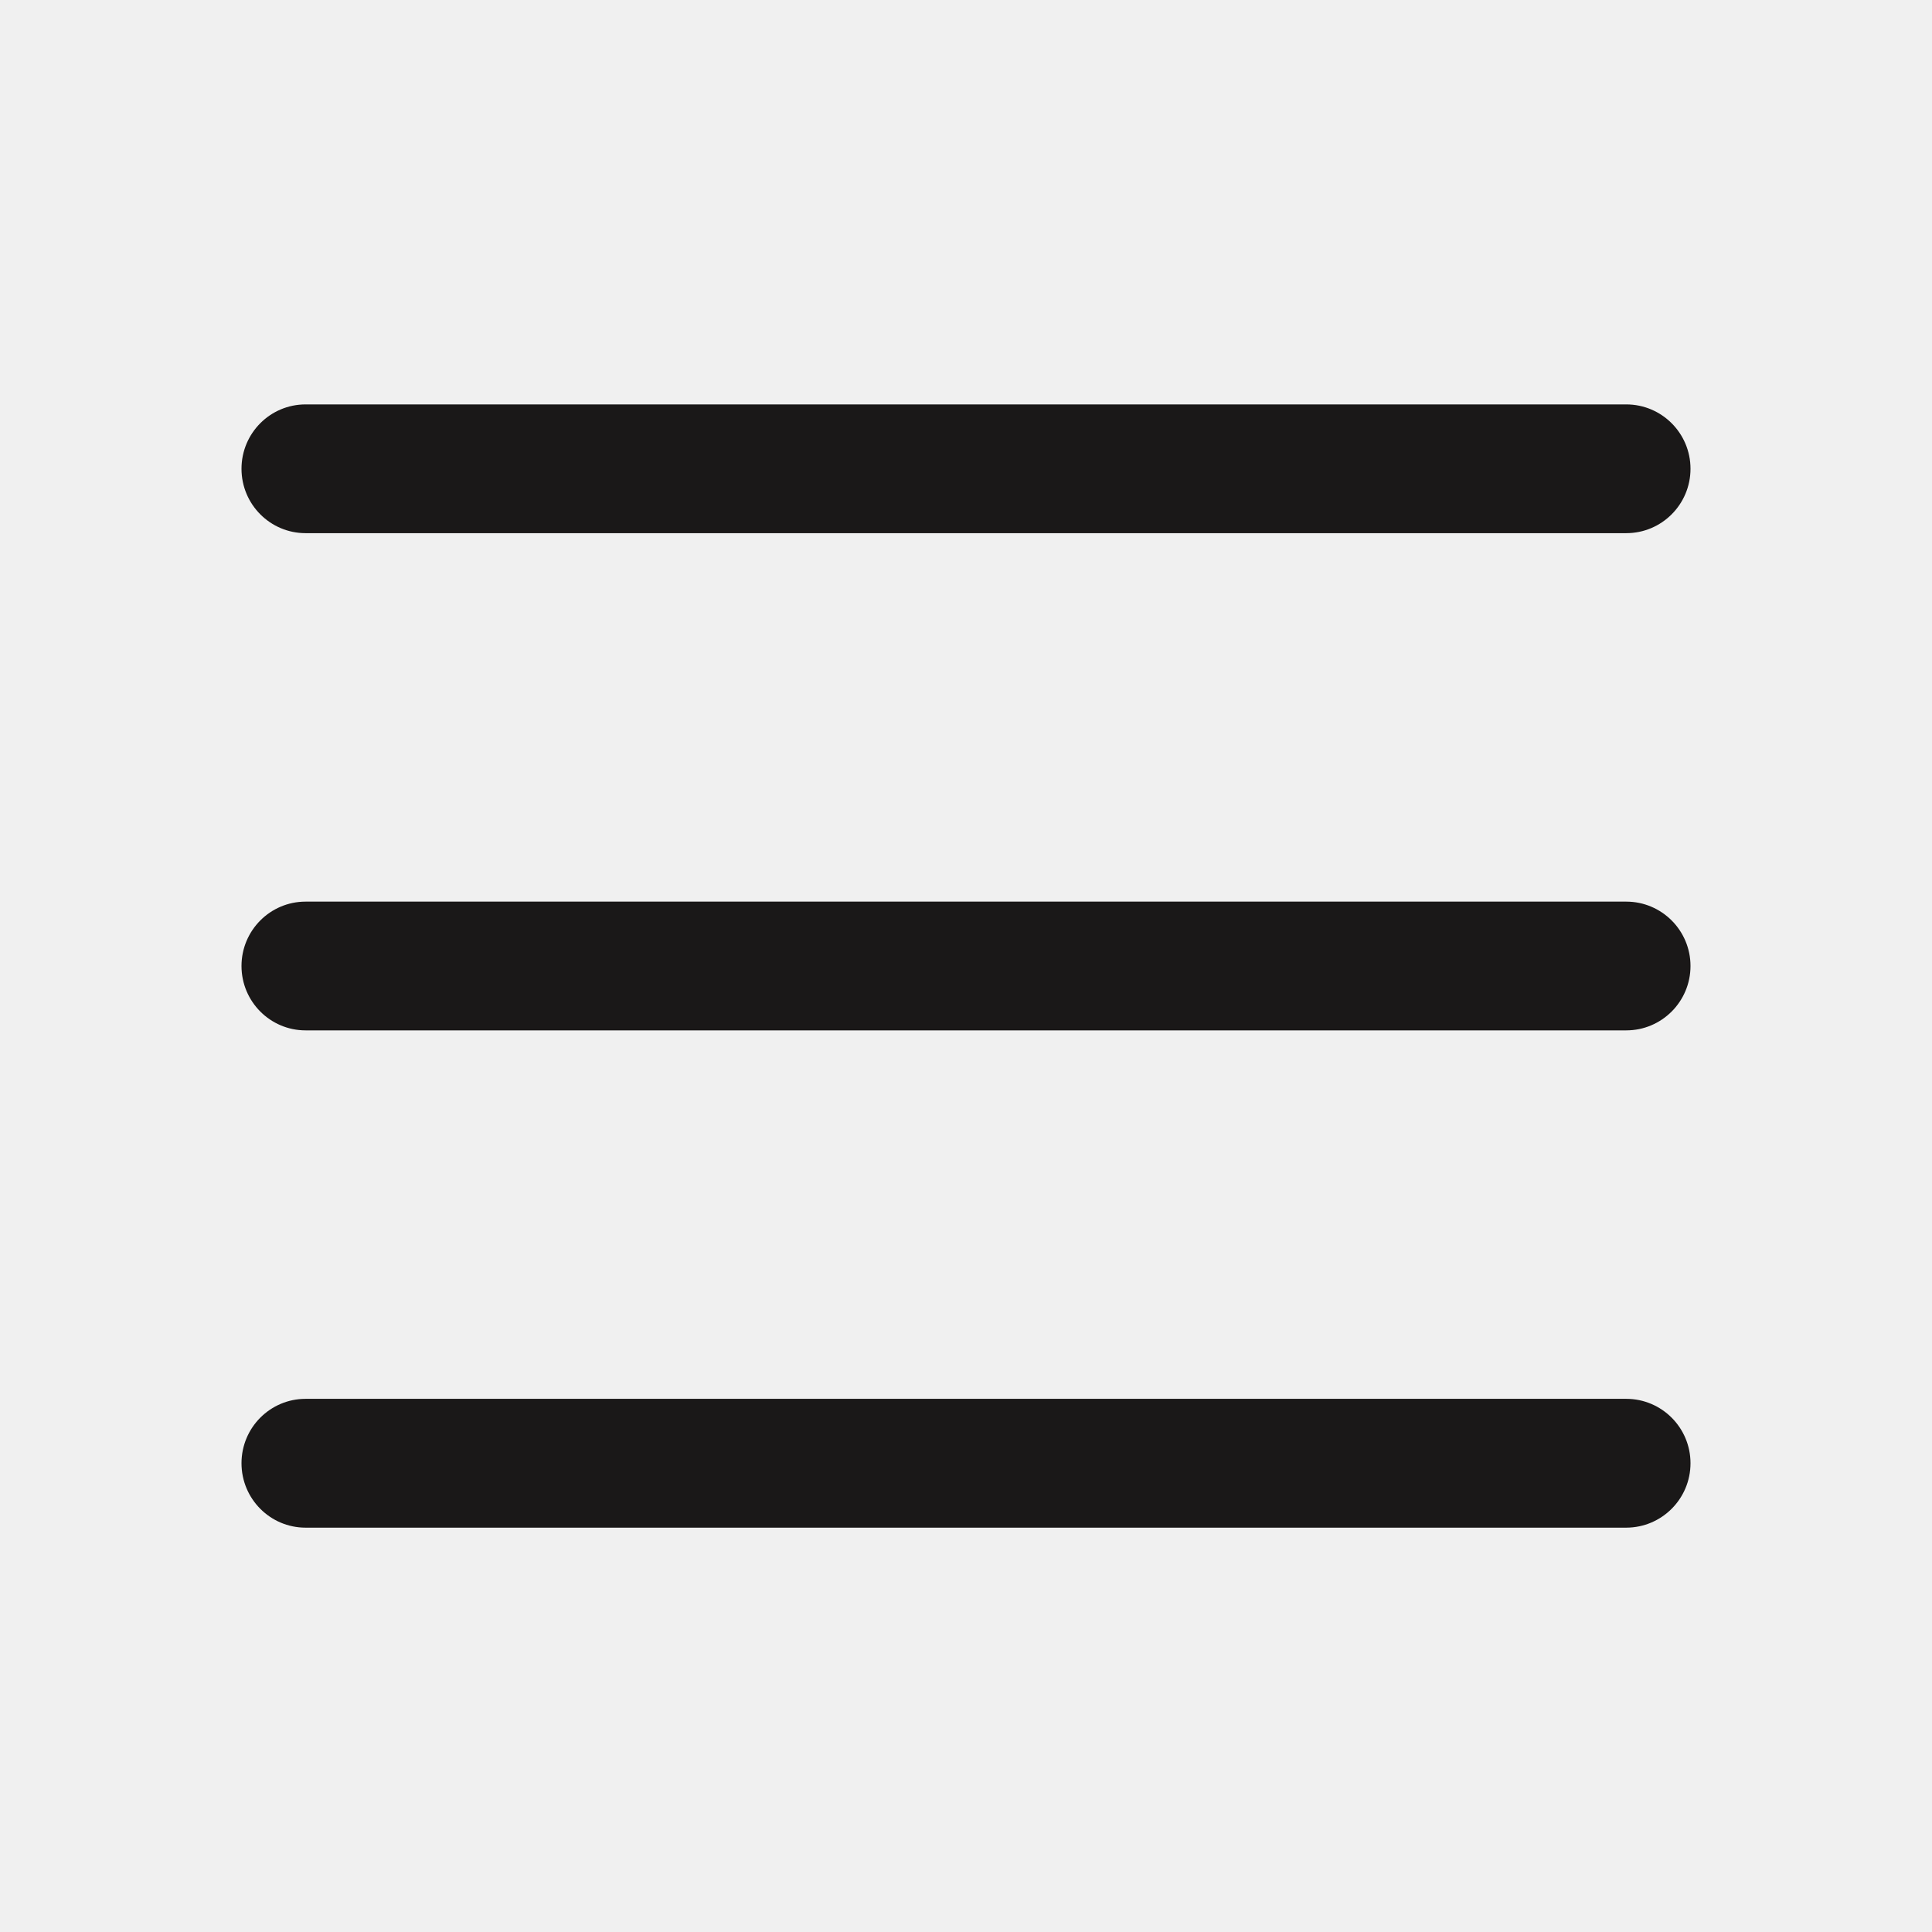
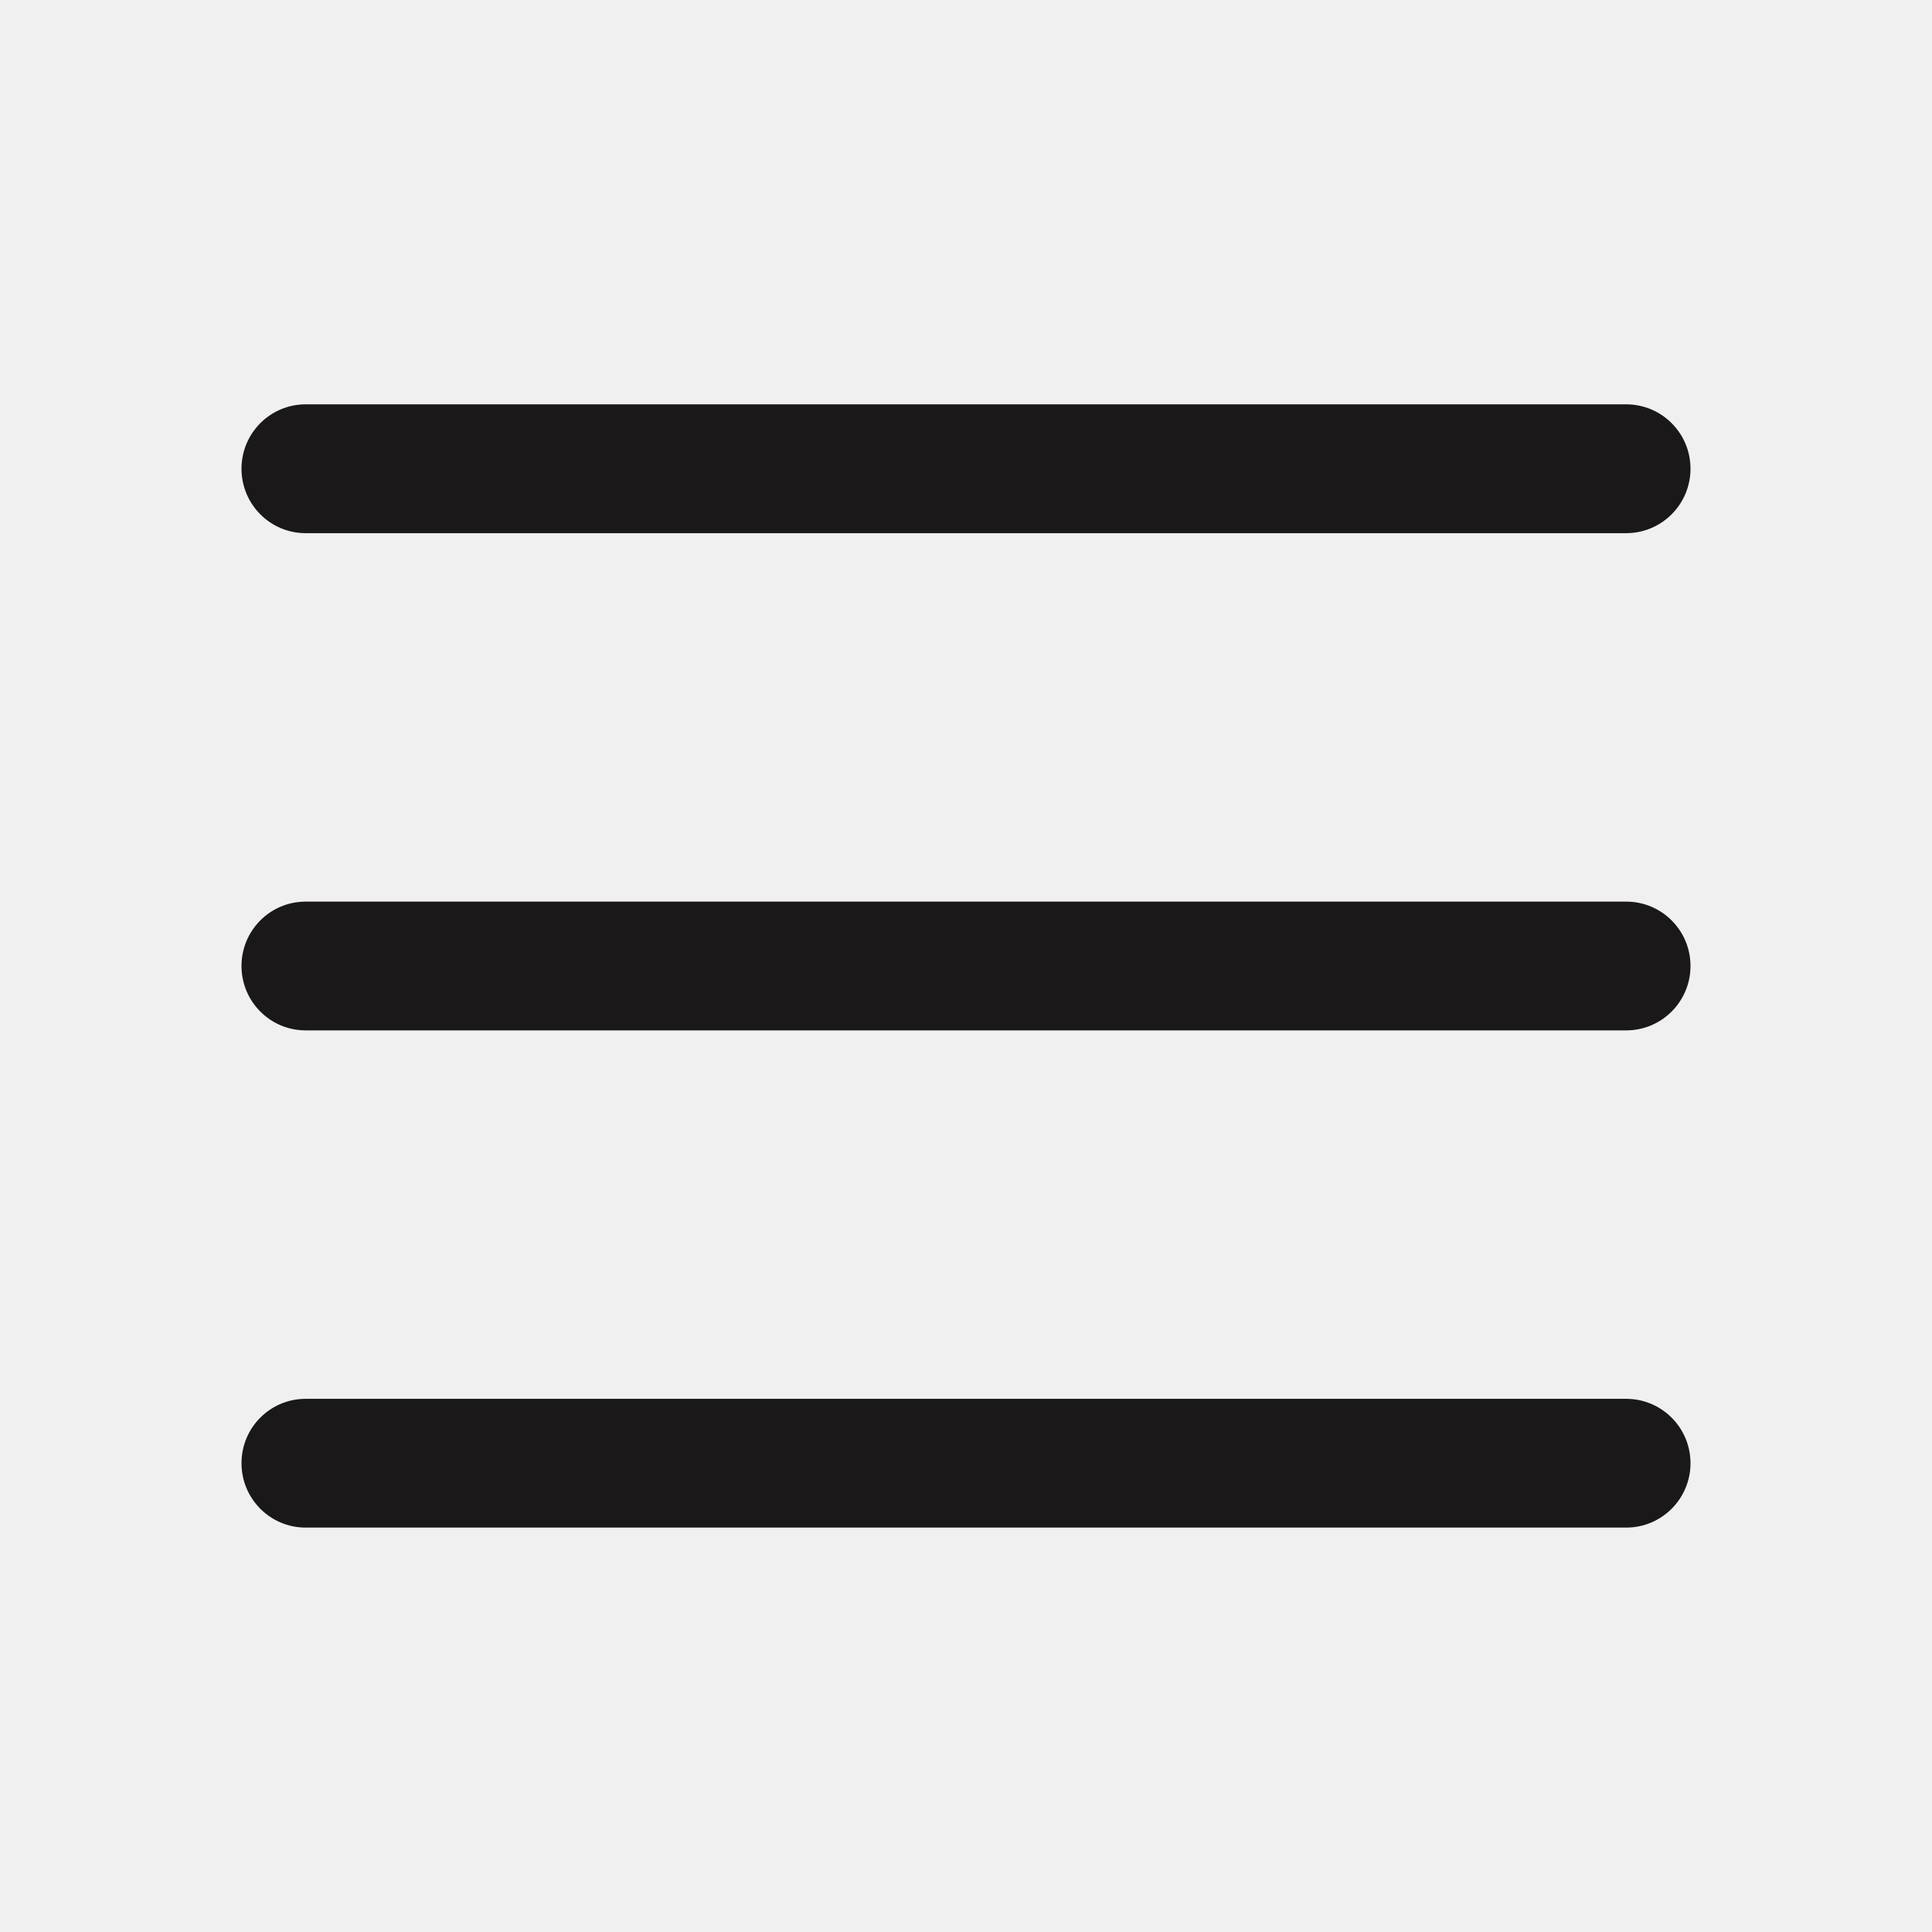
<svg xmlns="http://www.w3.org/2000/svg" width="28" height="28" viewBox="0 0 28 28" fill="none">
-   <g clip-path="url(#clip0_3366_2038)">
-     <path d="M23.569 20.273C24.083 20.273 24.5 20.691 24.5 21.206C24.5 21.722 24.083 22.139 23.569 22.14H4.429C3.916 22.14 3.5 21.722 3.5 21.206C3.5 20.691 3.916 20.273 4.429 20.273H23.569Z" fill="#1A1818" />
-     <path d="M23.569 13.067C24.083 13.067 24.5 13.485 24.5 14C24.5 14.515 24.083 14.933 23.569 14.933H4.429C3.916 14.933 3.5 14.515 3.5 14C3.5 13.485 3.916 13.067 4.429 13.067H23.569Z" fill="#1A1818" />
-     <path d="M23.569 5.861C24.083 5.861 24.5 6.279 24.5 6.794C24.5 7.309 24.083 7.727 23.569 7.727H4.429C3.916 7.727 3.5 7.309 3.5 6.794C3.5 6.278 3.916 5.861 4.429 5.861H23.569Z" fill="#1A1818" />
+   <g clip-path="url(#clip0_4726_36446)">
+     <path d="M23.569 20.273C24.083 20.273 24.5 20.691 24.5 21.206C24.5 21.721 24.083 22.139 23.569 22.139H4.429C3.916 22.139 3.5 21.721 3.5 21.206C3.5 20.69 3.916 20.273 4.429 20.273H23.569Z" fill="#1A1818" />
+     <path d="M23.569 13.067C24.083 13.067 24.5 13.484 24.5 14C24.5 14.515 24.083 14.933 23.569 14.933H4.429C3.916 14.933 3.5 14.515 3.5 14C3.5 13.484 3.916 13.067 4.429 13.067H23.569Z" fill="#1A1818" />
+     <path d="M23.569 5.86C24.083 5.86 24.5 6.278 24.5 6.793C24.5 7.309 24.083 7.726 23.569 7.727H4.429C3.916 7.727 3.5 7.309 3.5 6.793C3.5 6.278 3.916 5.86 4.429 5.86H23.569Z" fill="#1A1818" />
  </g>
  <defs>
-     <clipPath id="clip0_3366_2038">
+     <clipPath id="clip0_4726_36446">
      <rect width="28" height="28" fill="white" />
    </clipPath>
  </defs>
</svg>
